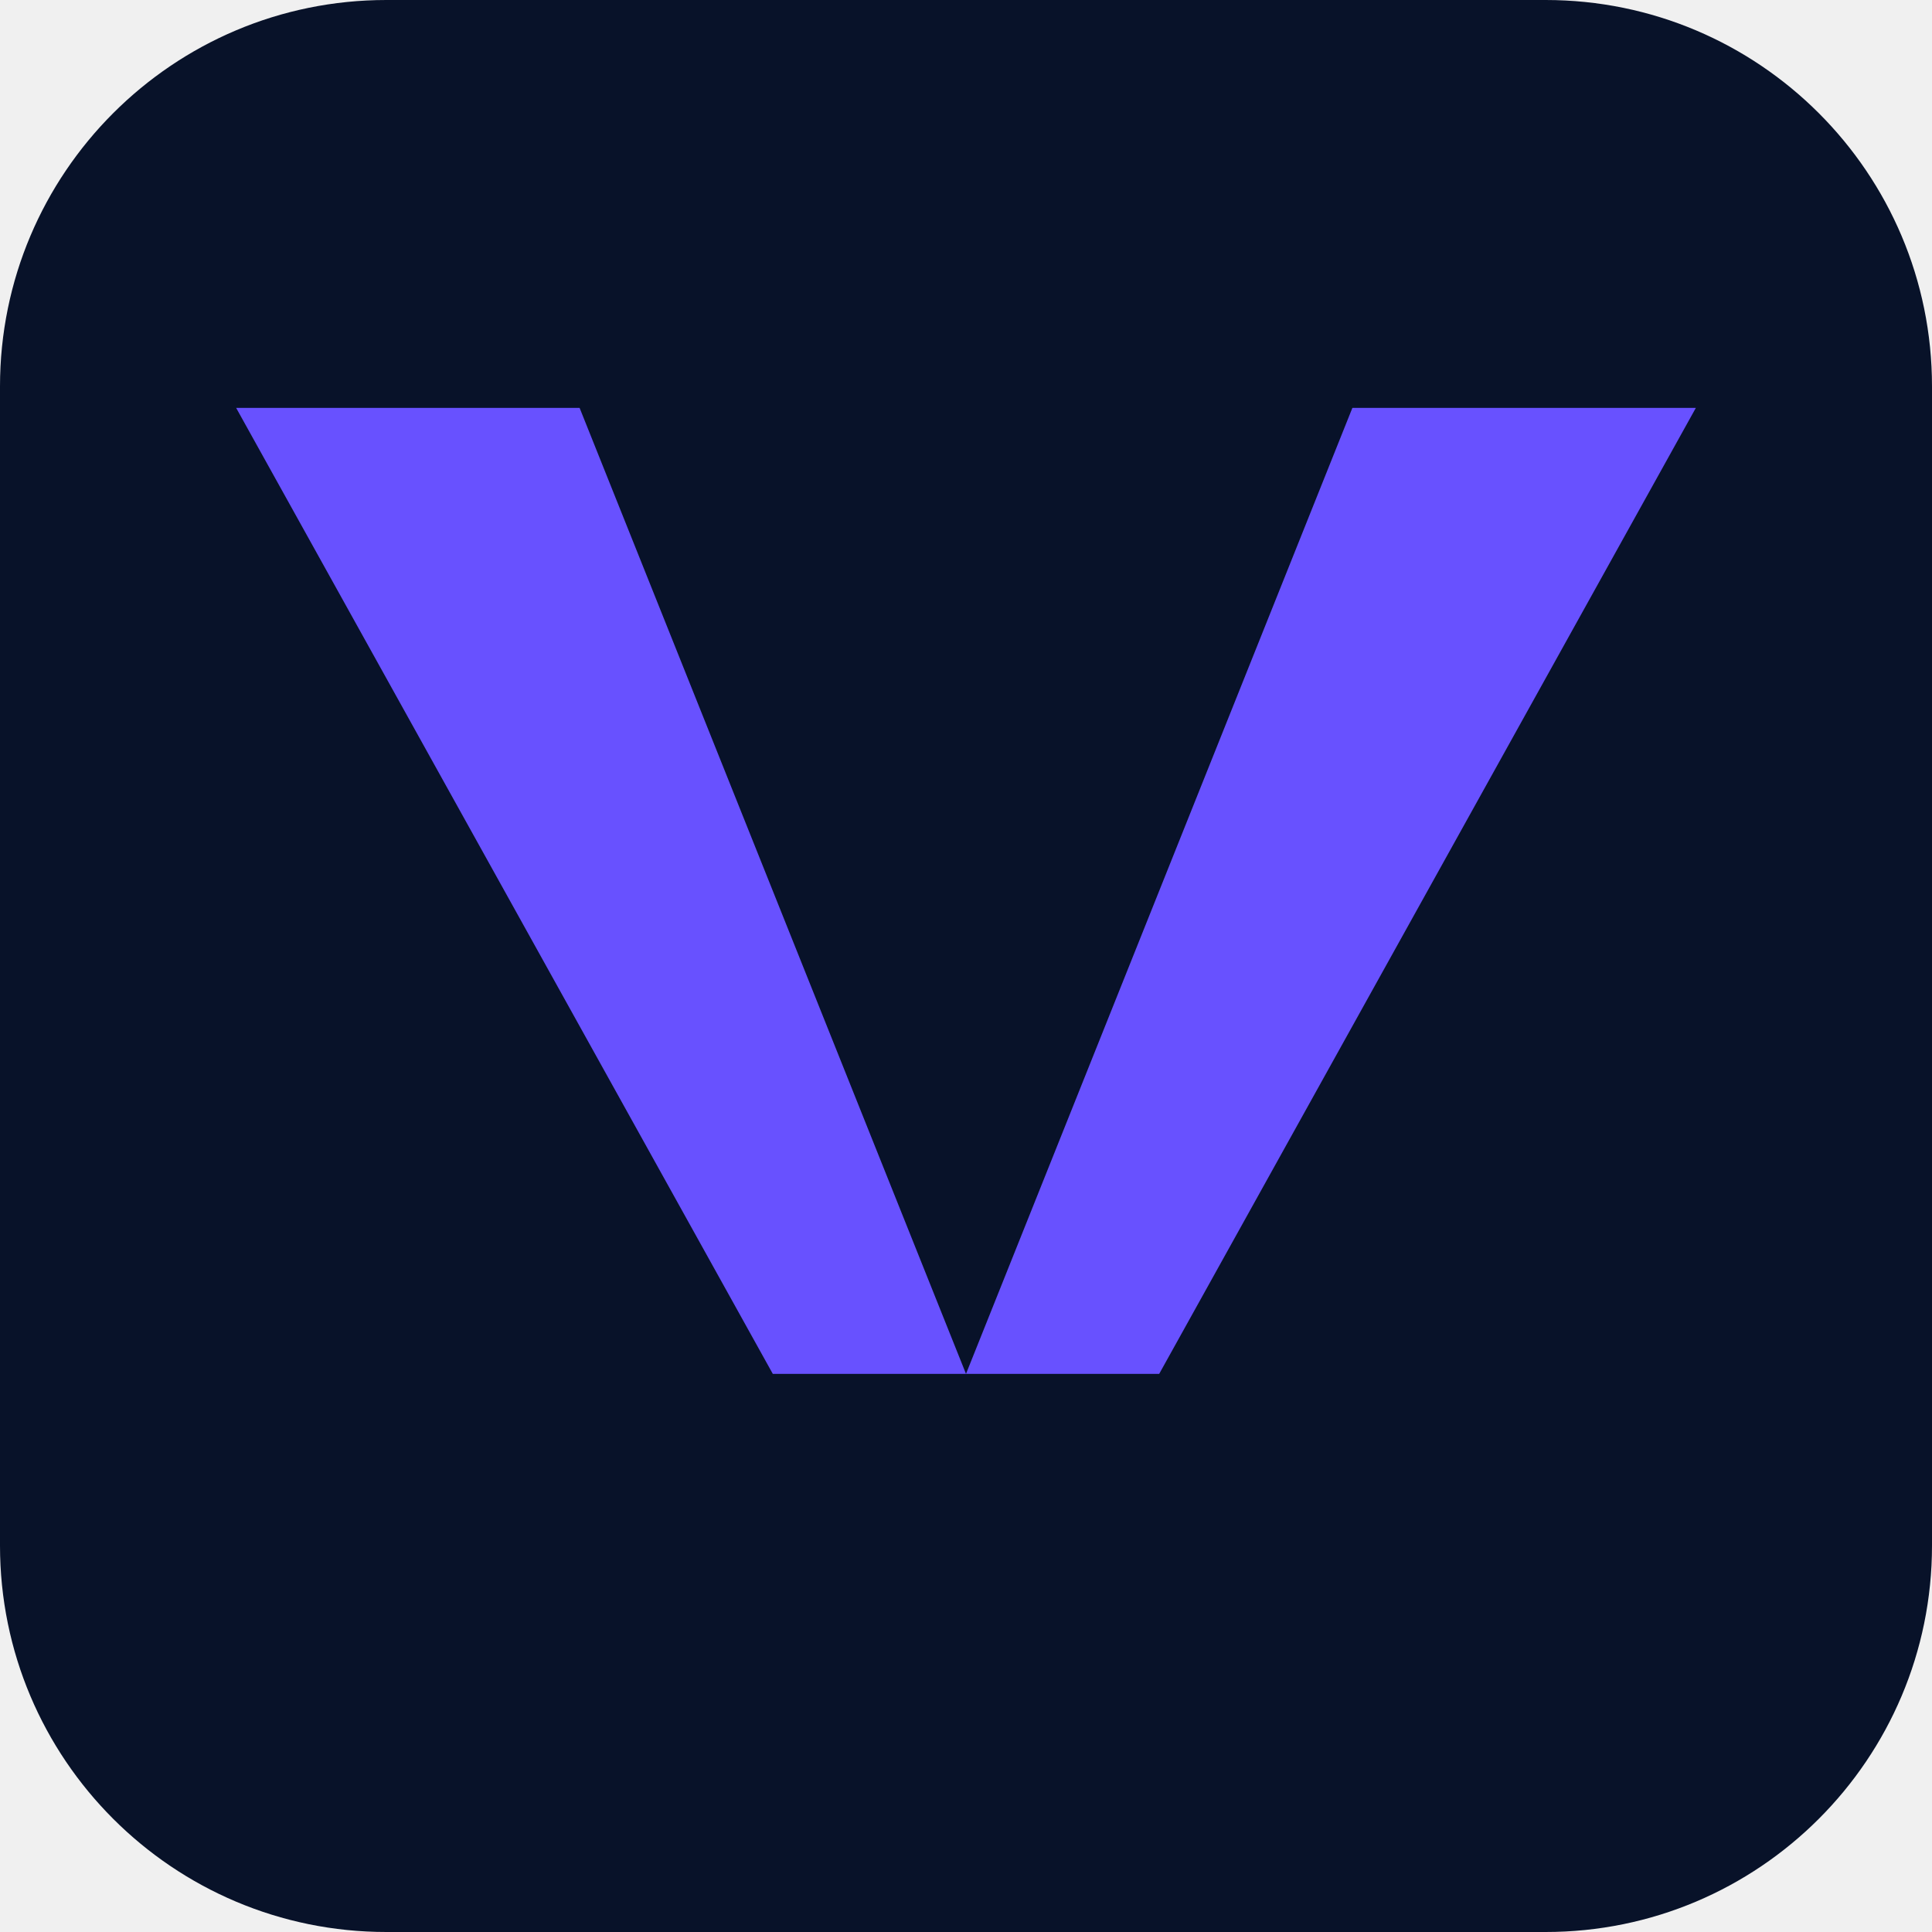
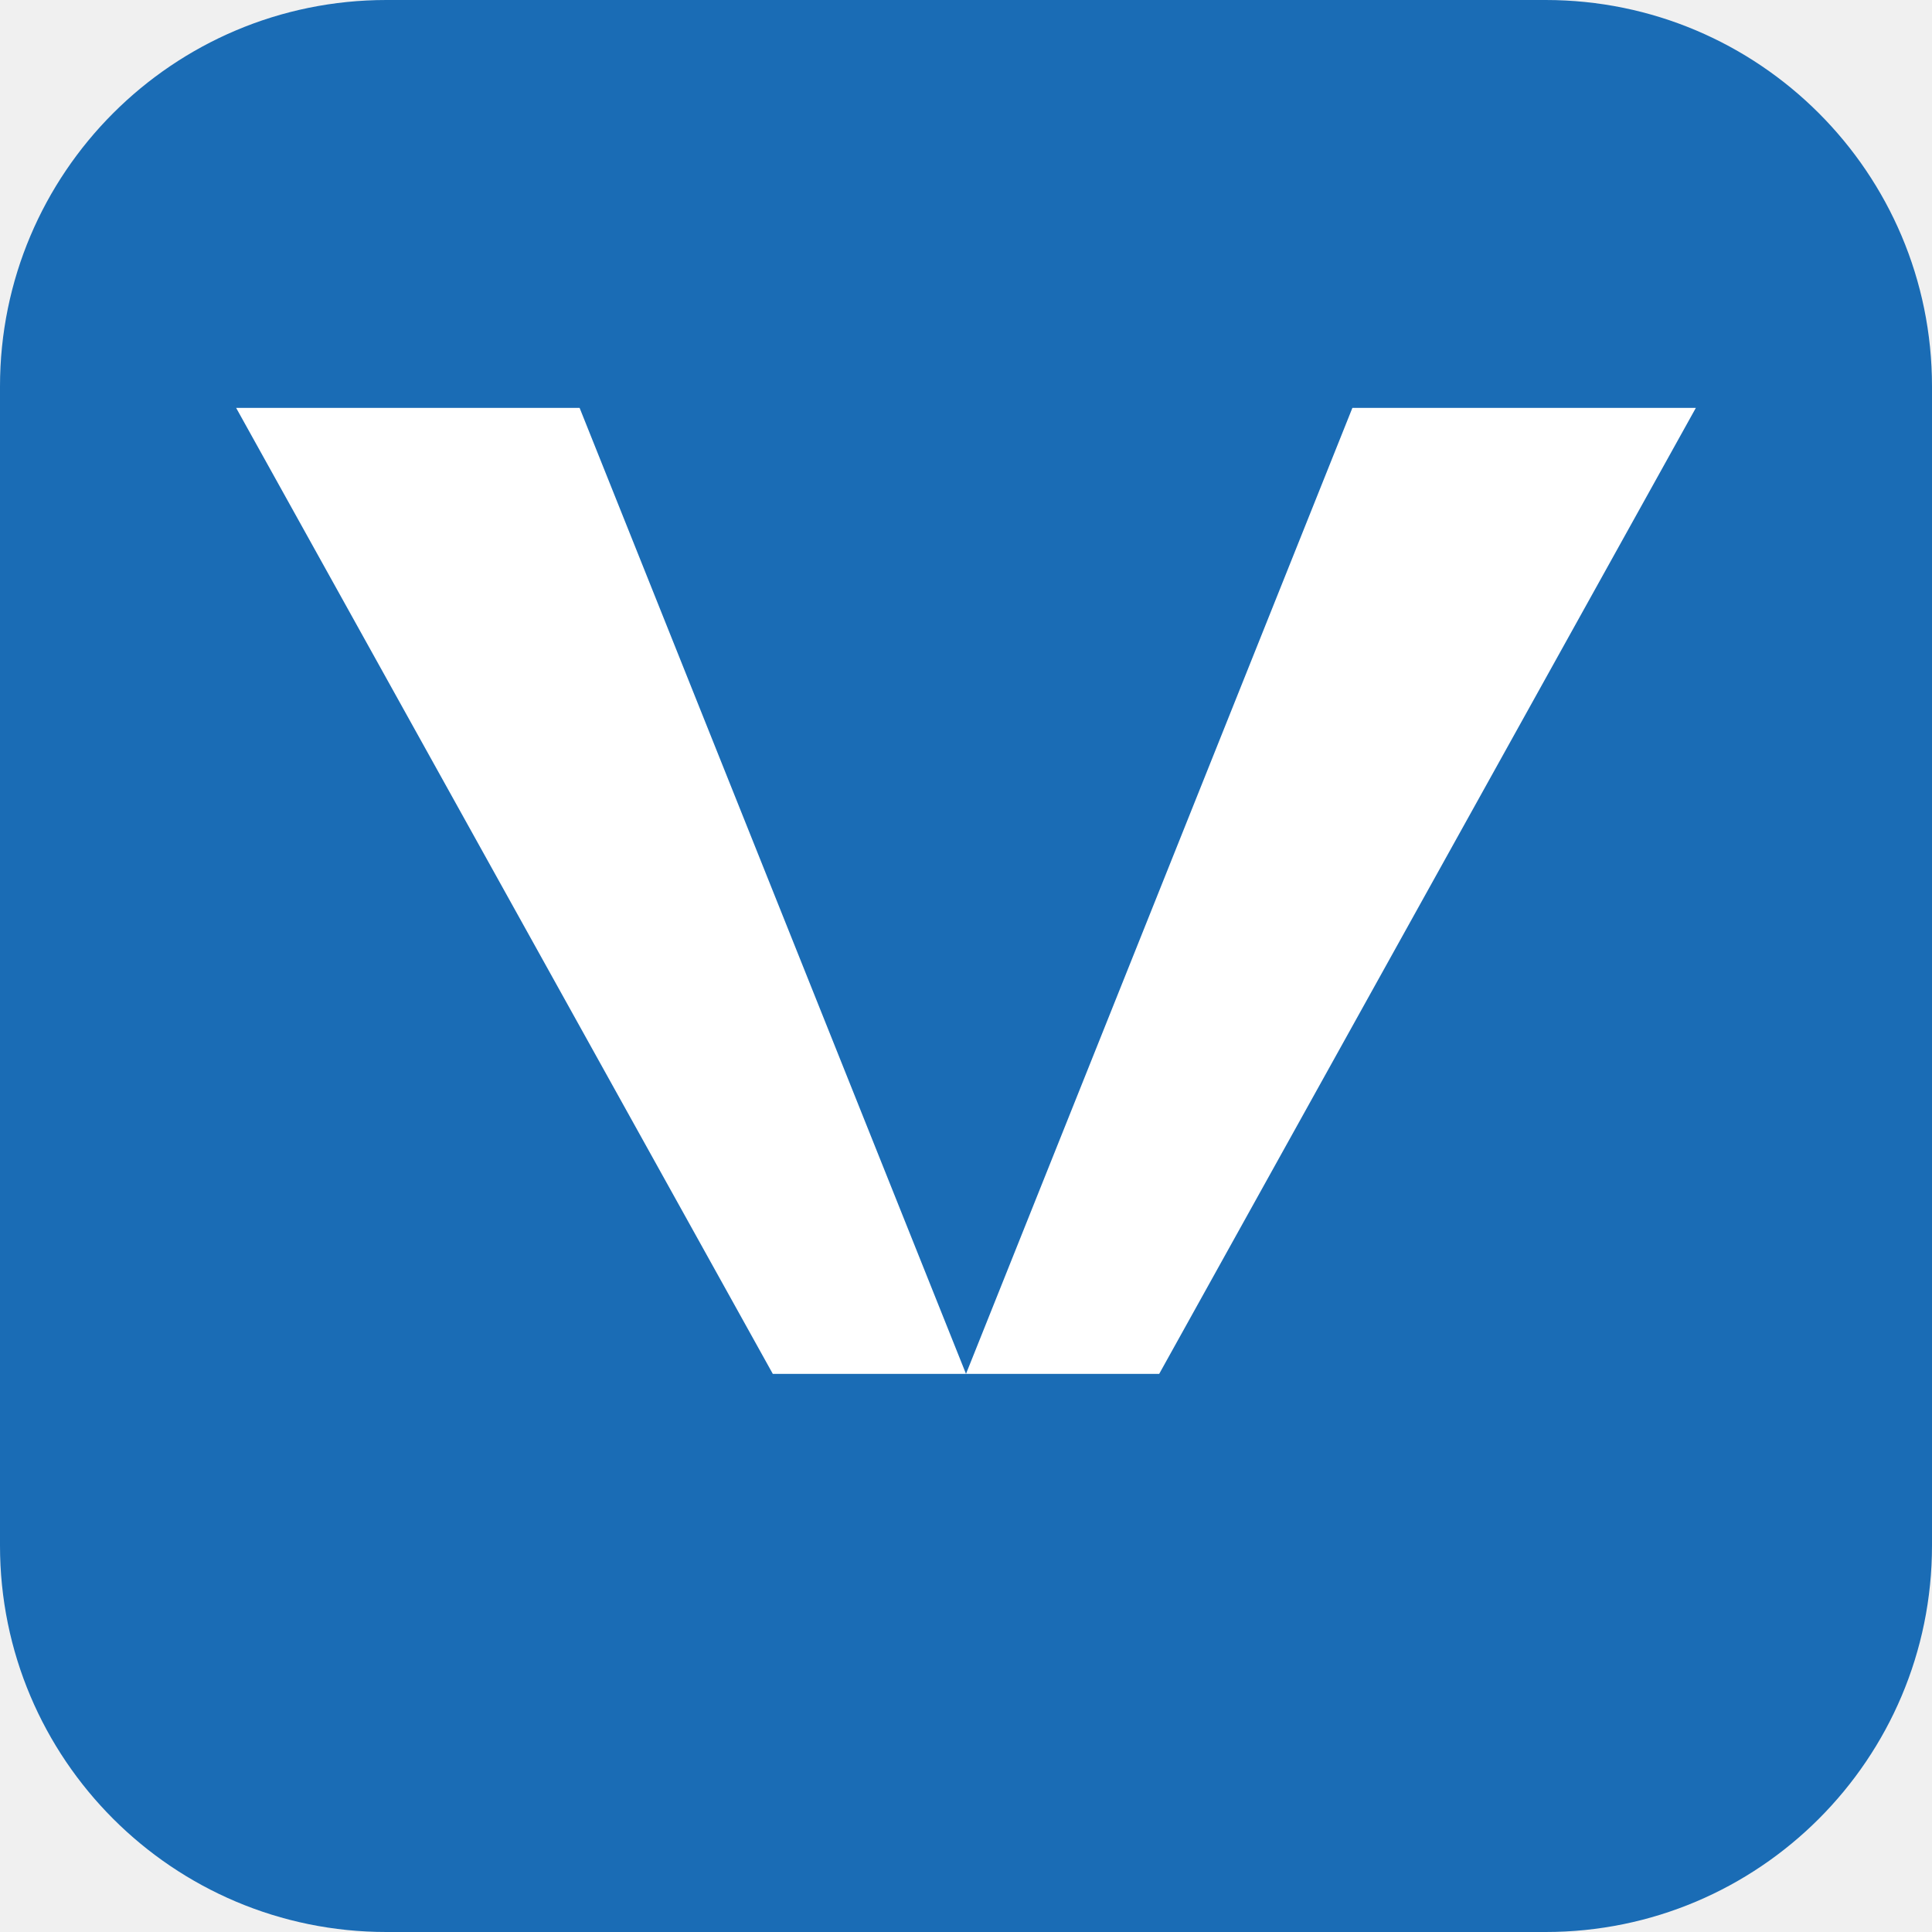
<svg xmlns="http://www.w3.org/2000/svg" width="180" height="180" viewBox="0 0 180 180" fill="none">
-   <rect width="180" height="180" rx="36" fill="#081229" />
-   <polygon points="22,38 54,38 90,128 72,128" fill="#6851FF" />
-   <polygon points="158,38 126,38 90,128 108,128" fill="#6851FF" />
+   <rect width="180" height="180" rx="36" fill="#1A6CB5" />
+   <polygon points="22,38 54,38 90,128 72,128" fill="#FFFFFF" />
+   <polygon points="158,38 126,38 90,128 108,128" fill="#FFFFFF" />
</svg>
